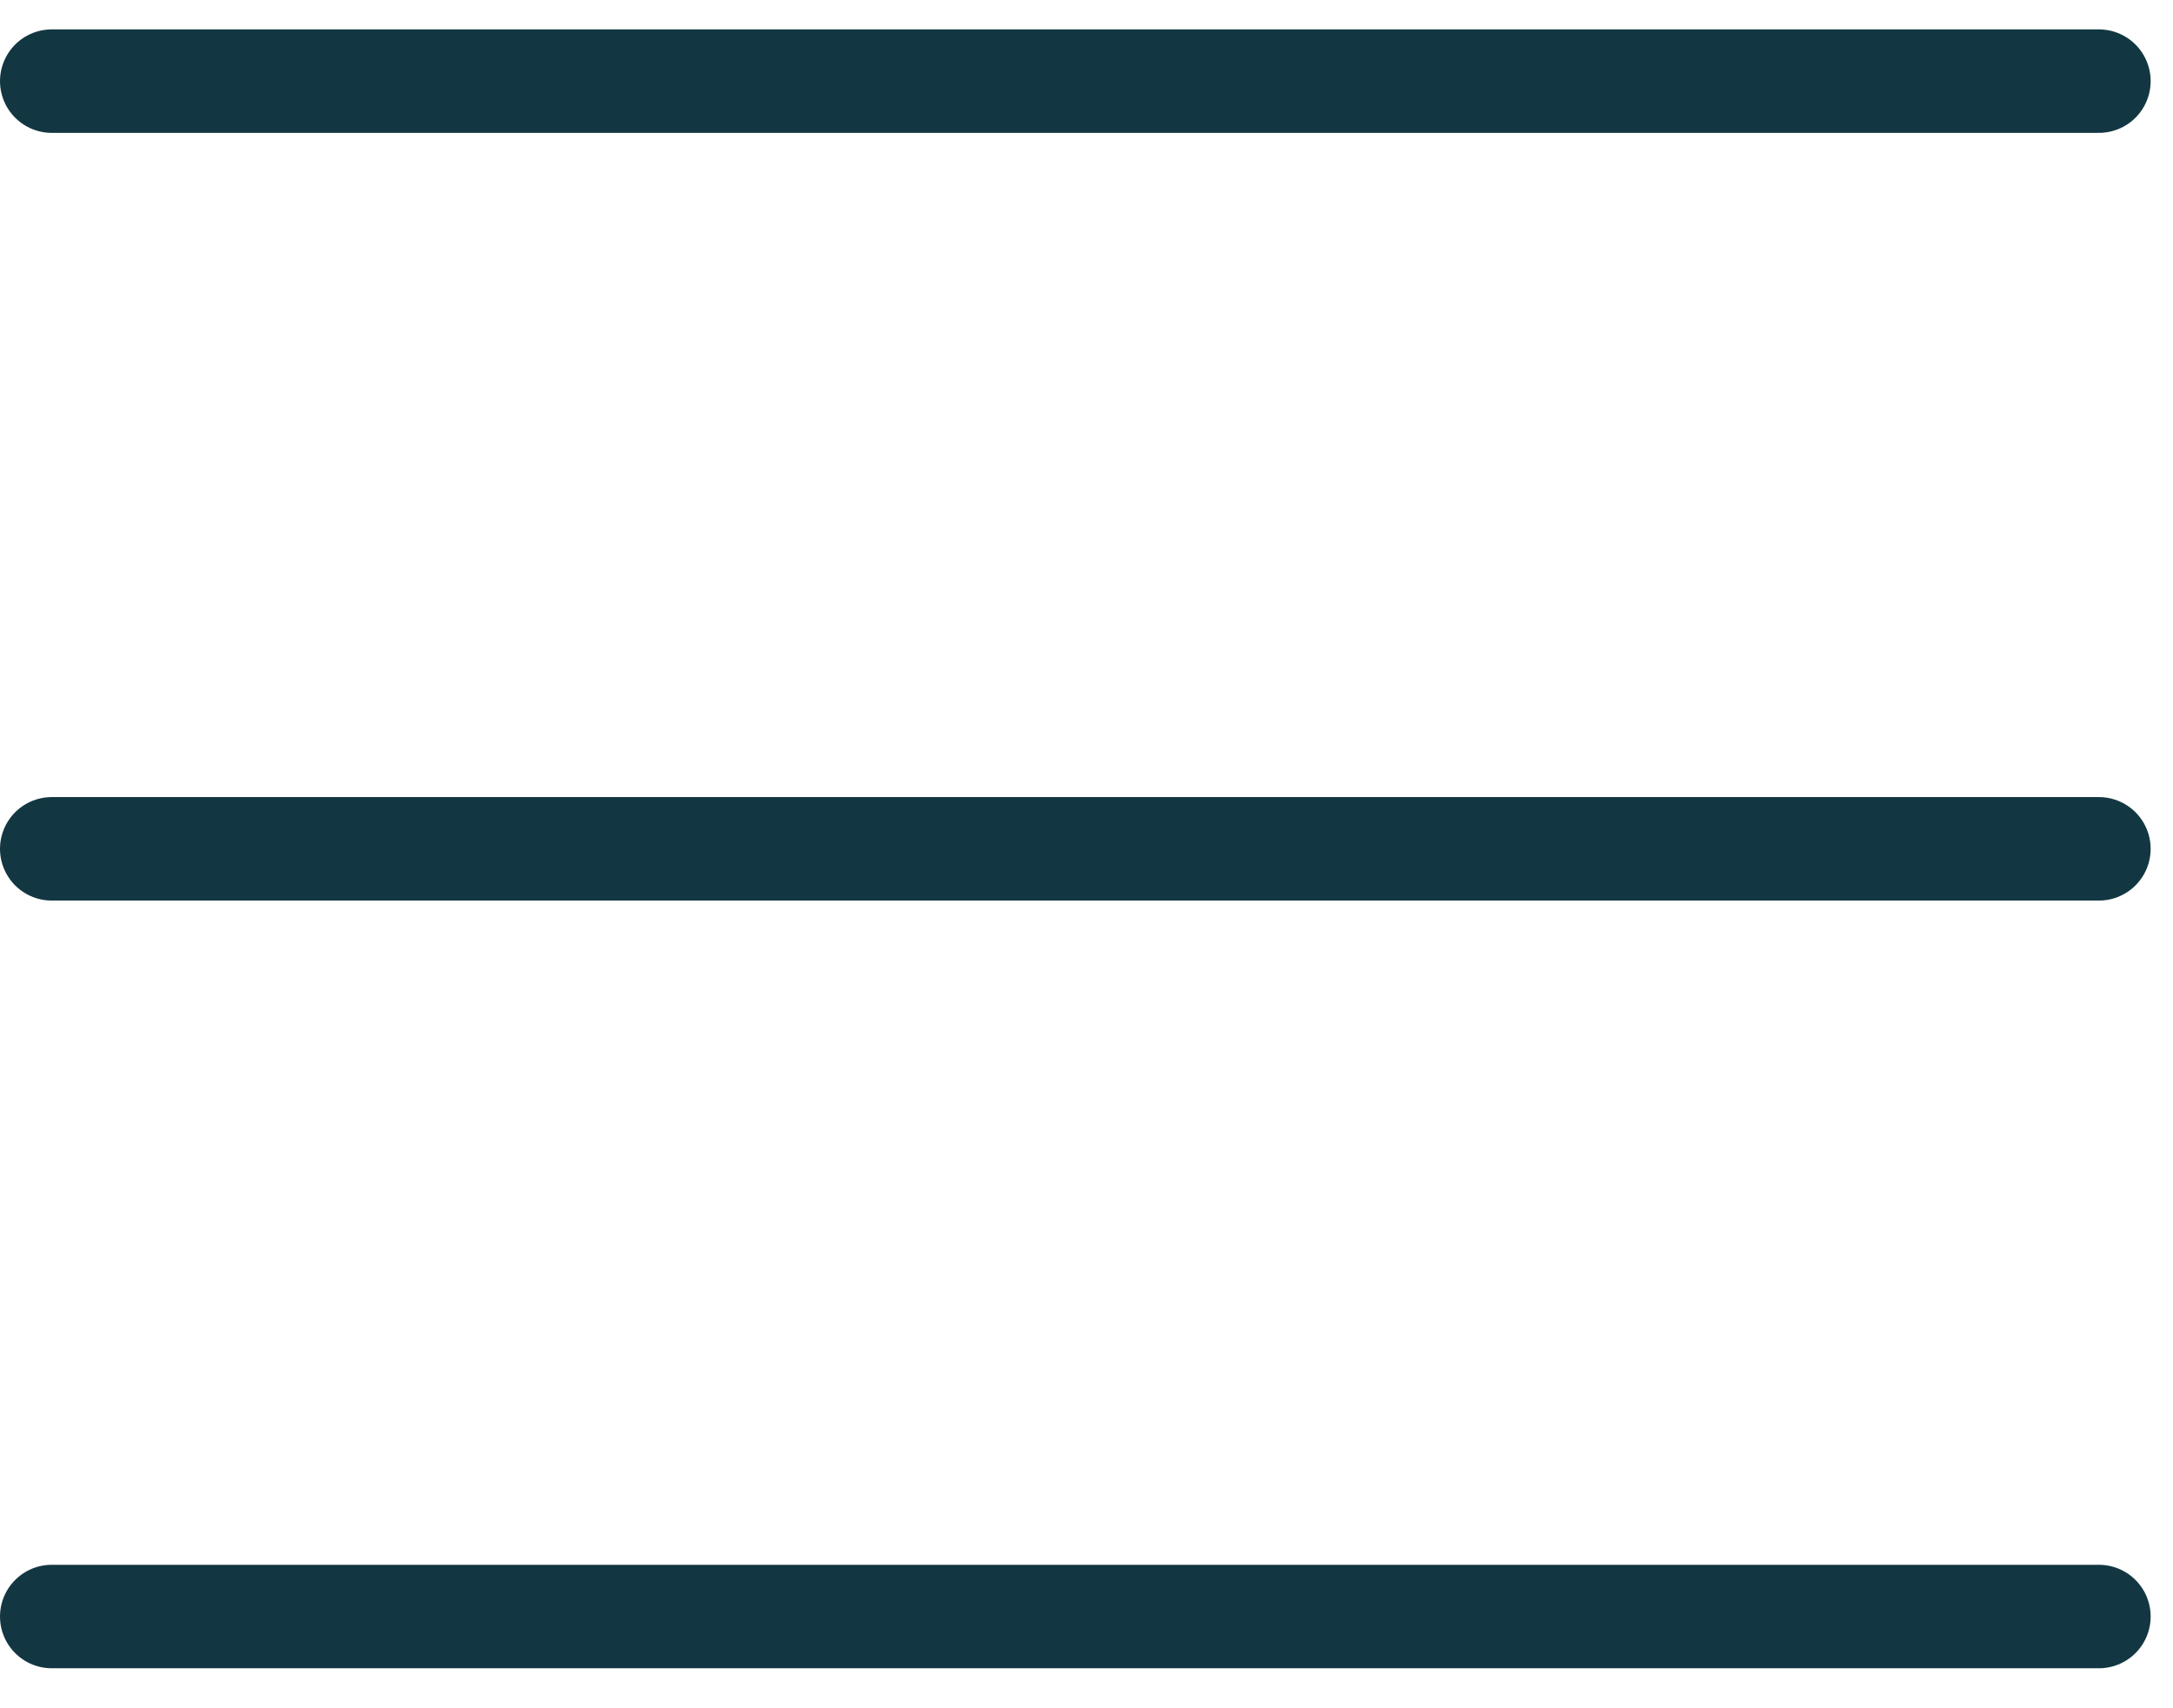
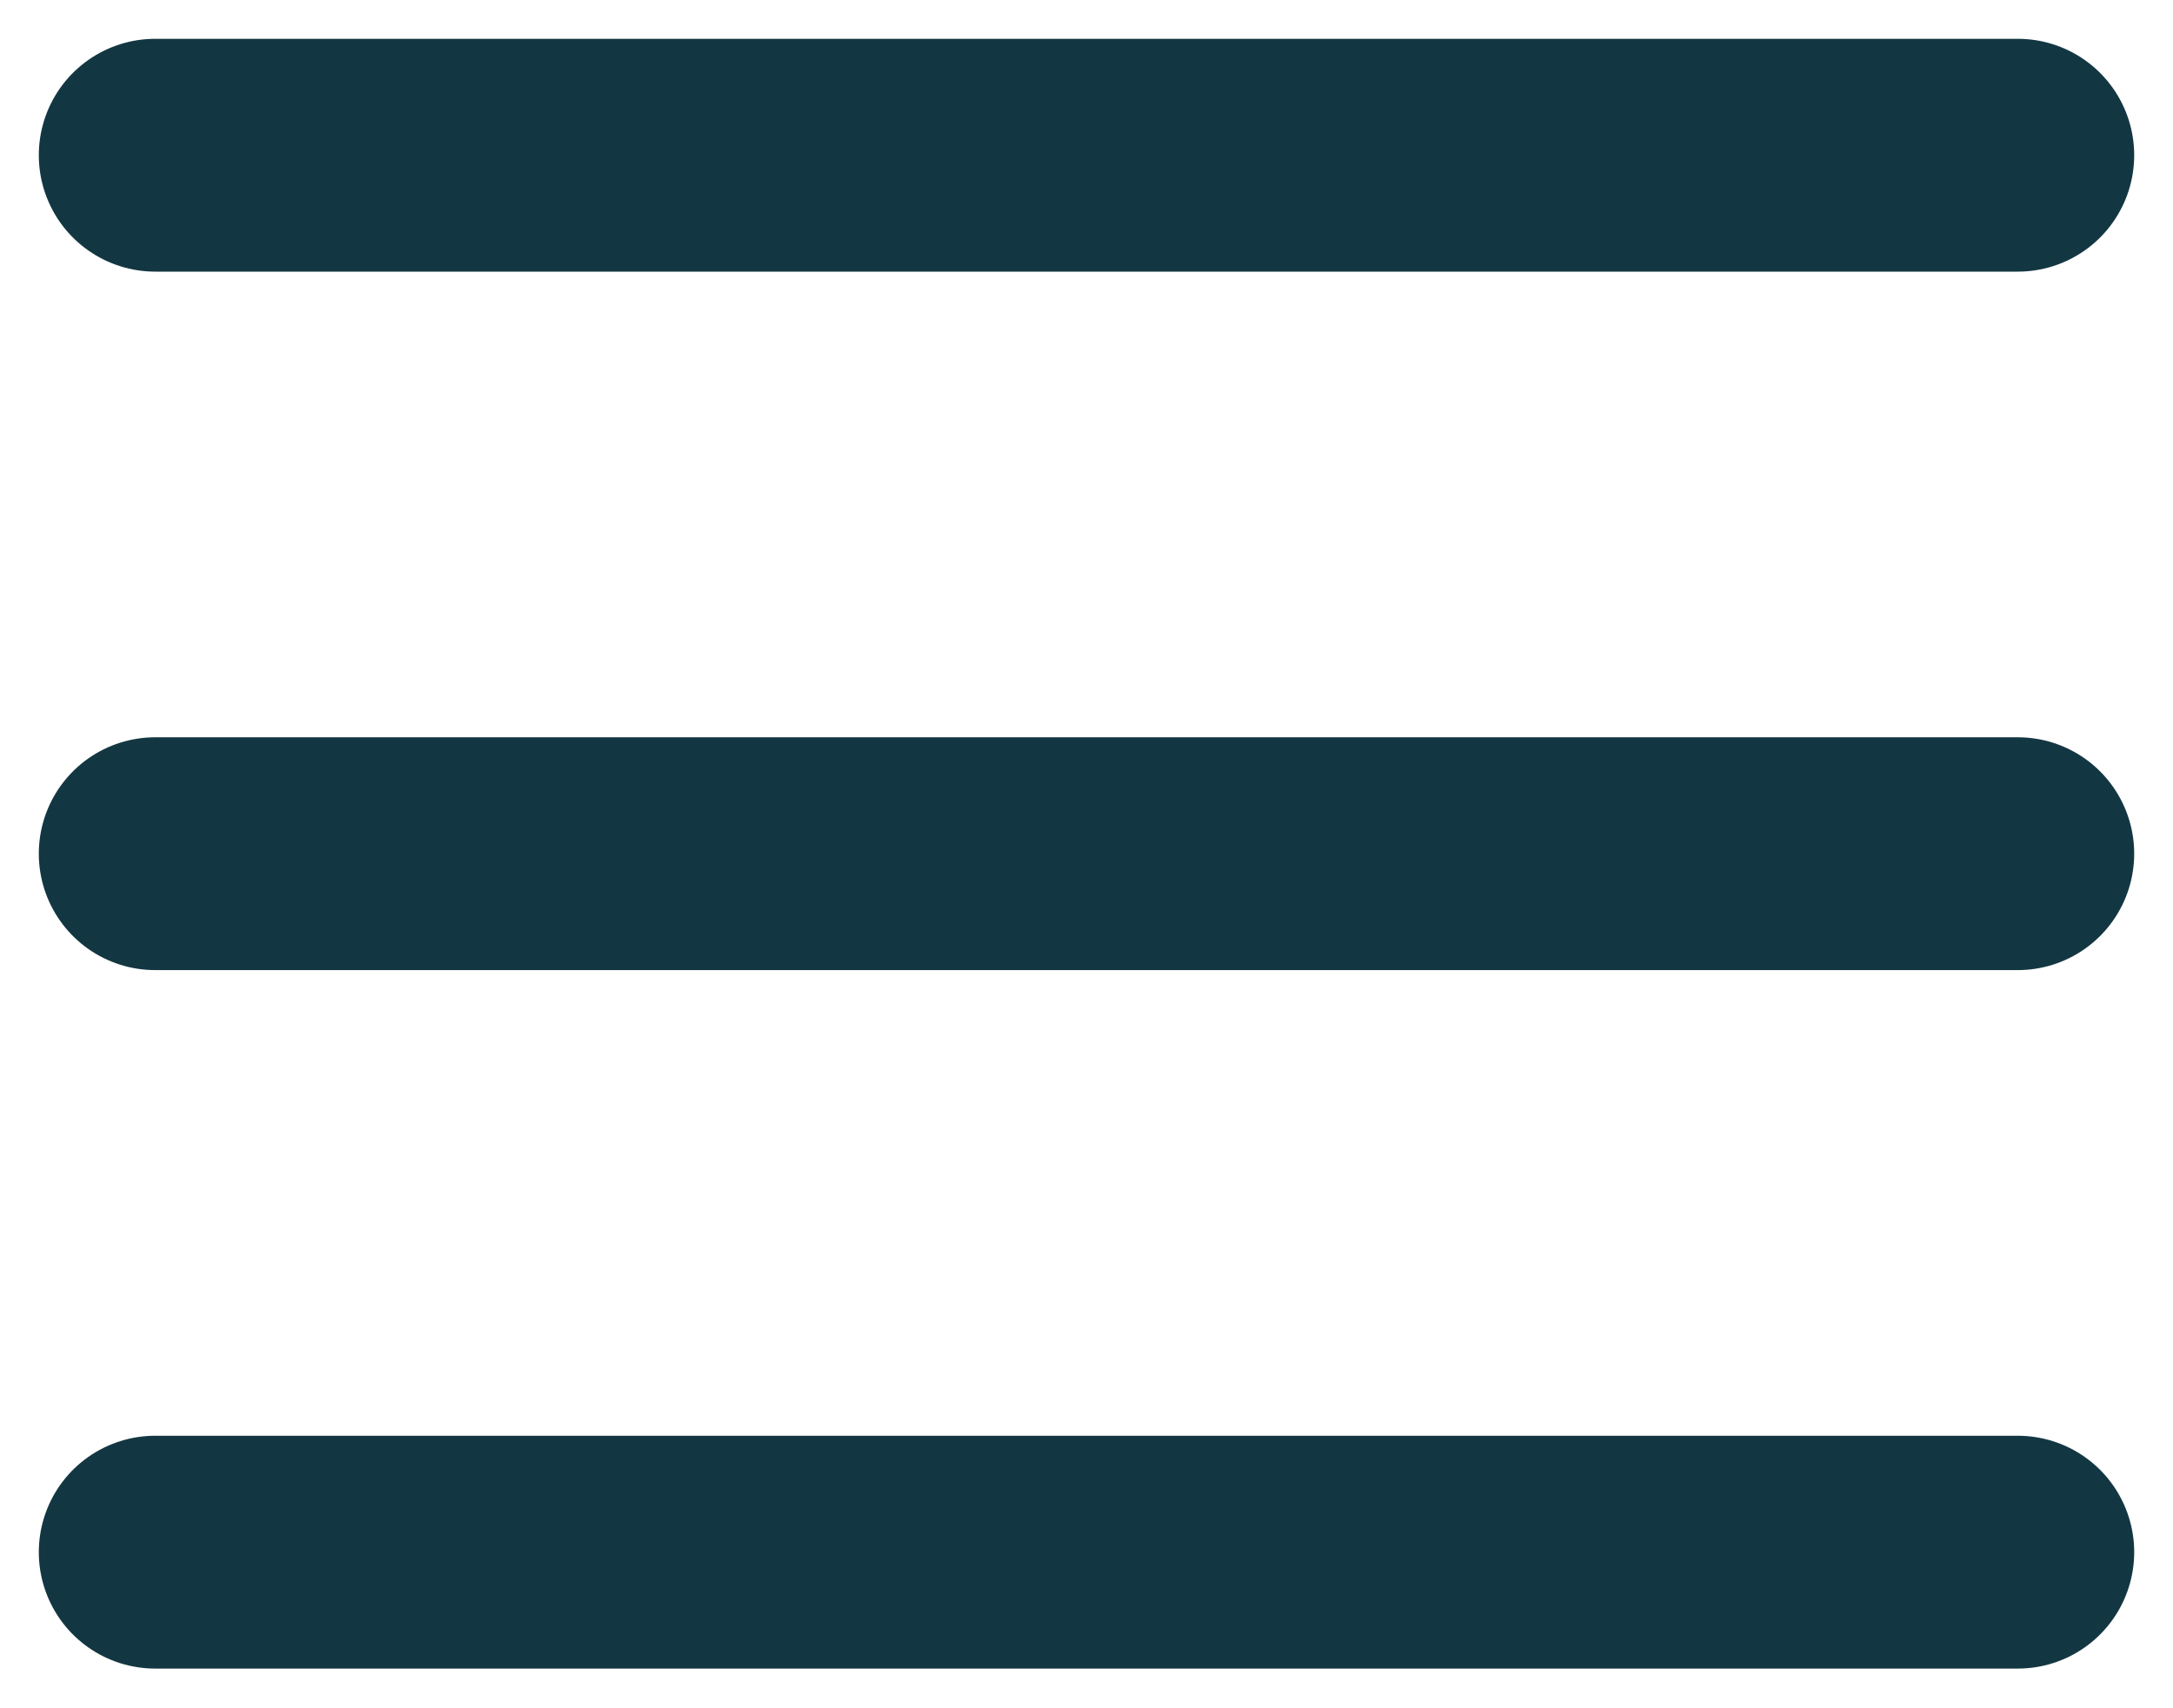
- <svg xmlns="http://www.w3.org/2000/svg" width="42" height="33" viewBox="0 0 42 33" fill="none">
-   <path d="M1 1.568H40.568" stroke="#133742" stroke-width="2" stroke-linecap="round" />
-   <path d="M1 16.406H40.568" stroke="#133742" stroke-width="2" stroke-linecap="round" />
-   <path d="M1 31.244H40.568" stroke="#133742" stroke-width="2" stroke-linecap="round" />
+ <svg xmlns="http://www.w3.org/2000/svg" width="28" height="22" viewBox="0 0 28 22" fill="none">
+   <path d="M2 2H26" stroke="#133742" stroke-width="3" stroke-linecap="round" />
+   <path d="M2 11H26" stroke="#133742" stroke-width="3" stroke-linecap="round" />
+   <path d="M2 20H26" stroke="#133742" stroke-width="3" stroke-linecap="round" />
</svg>
